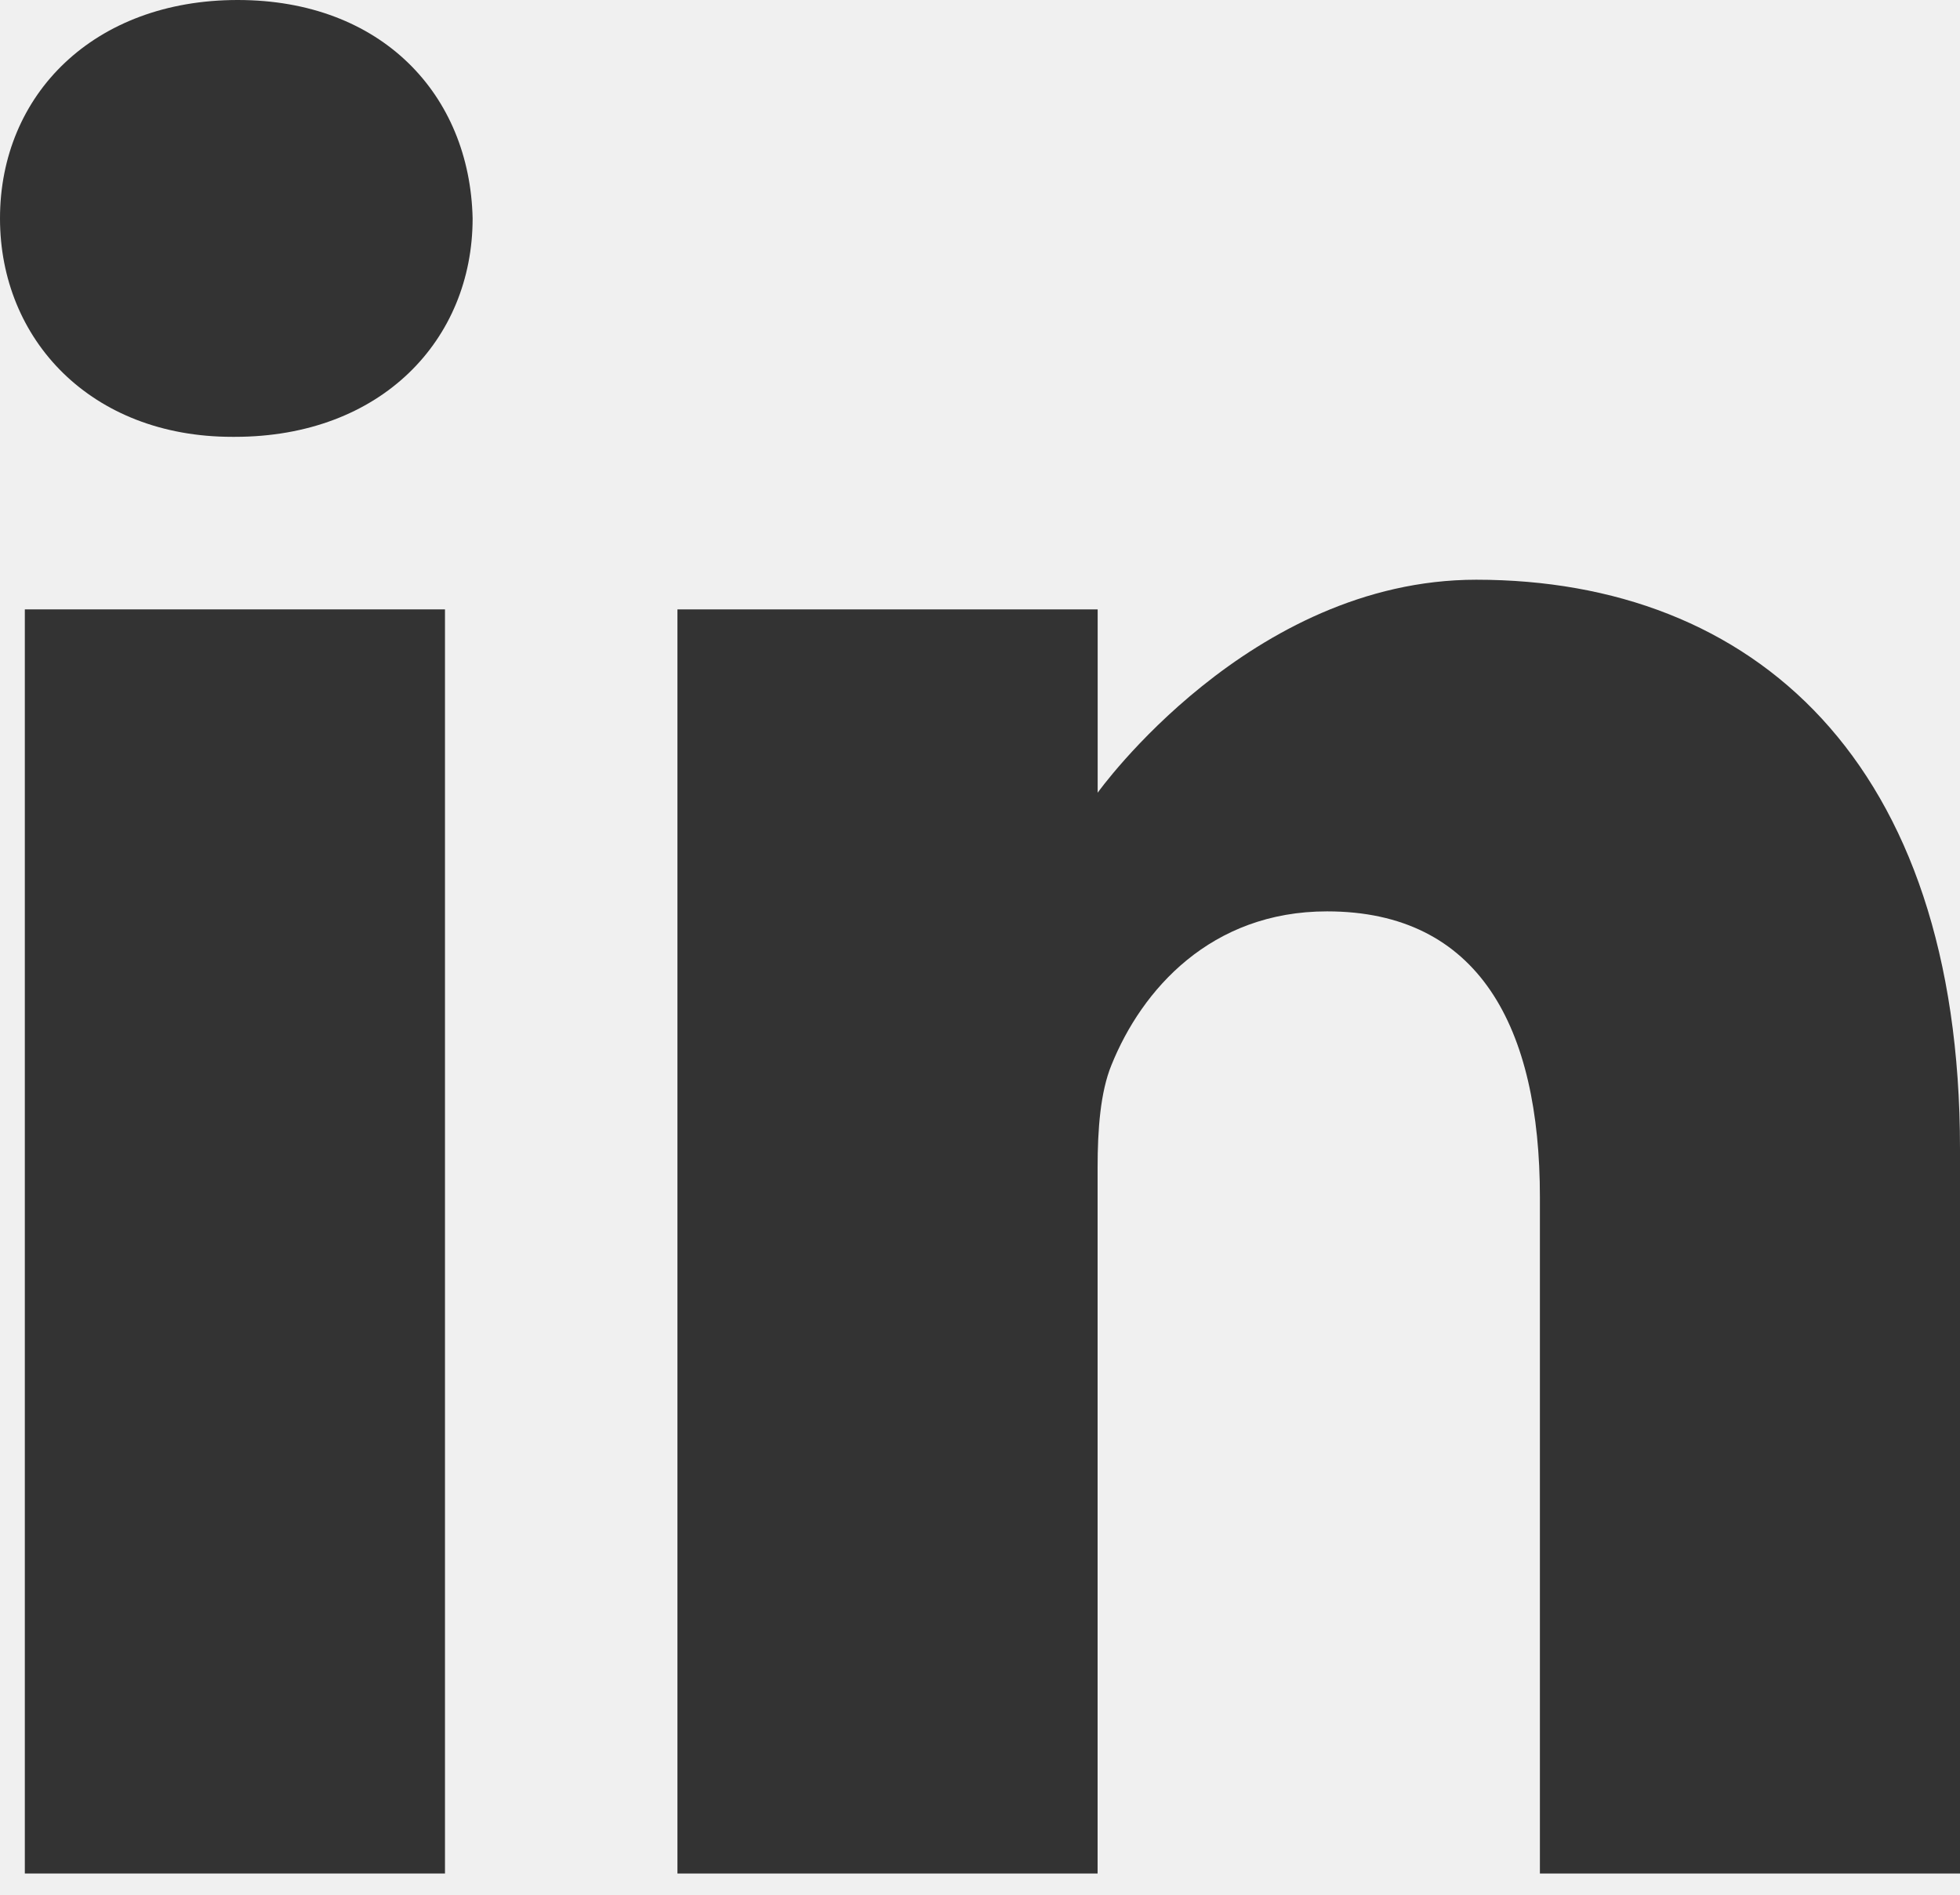
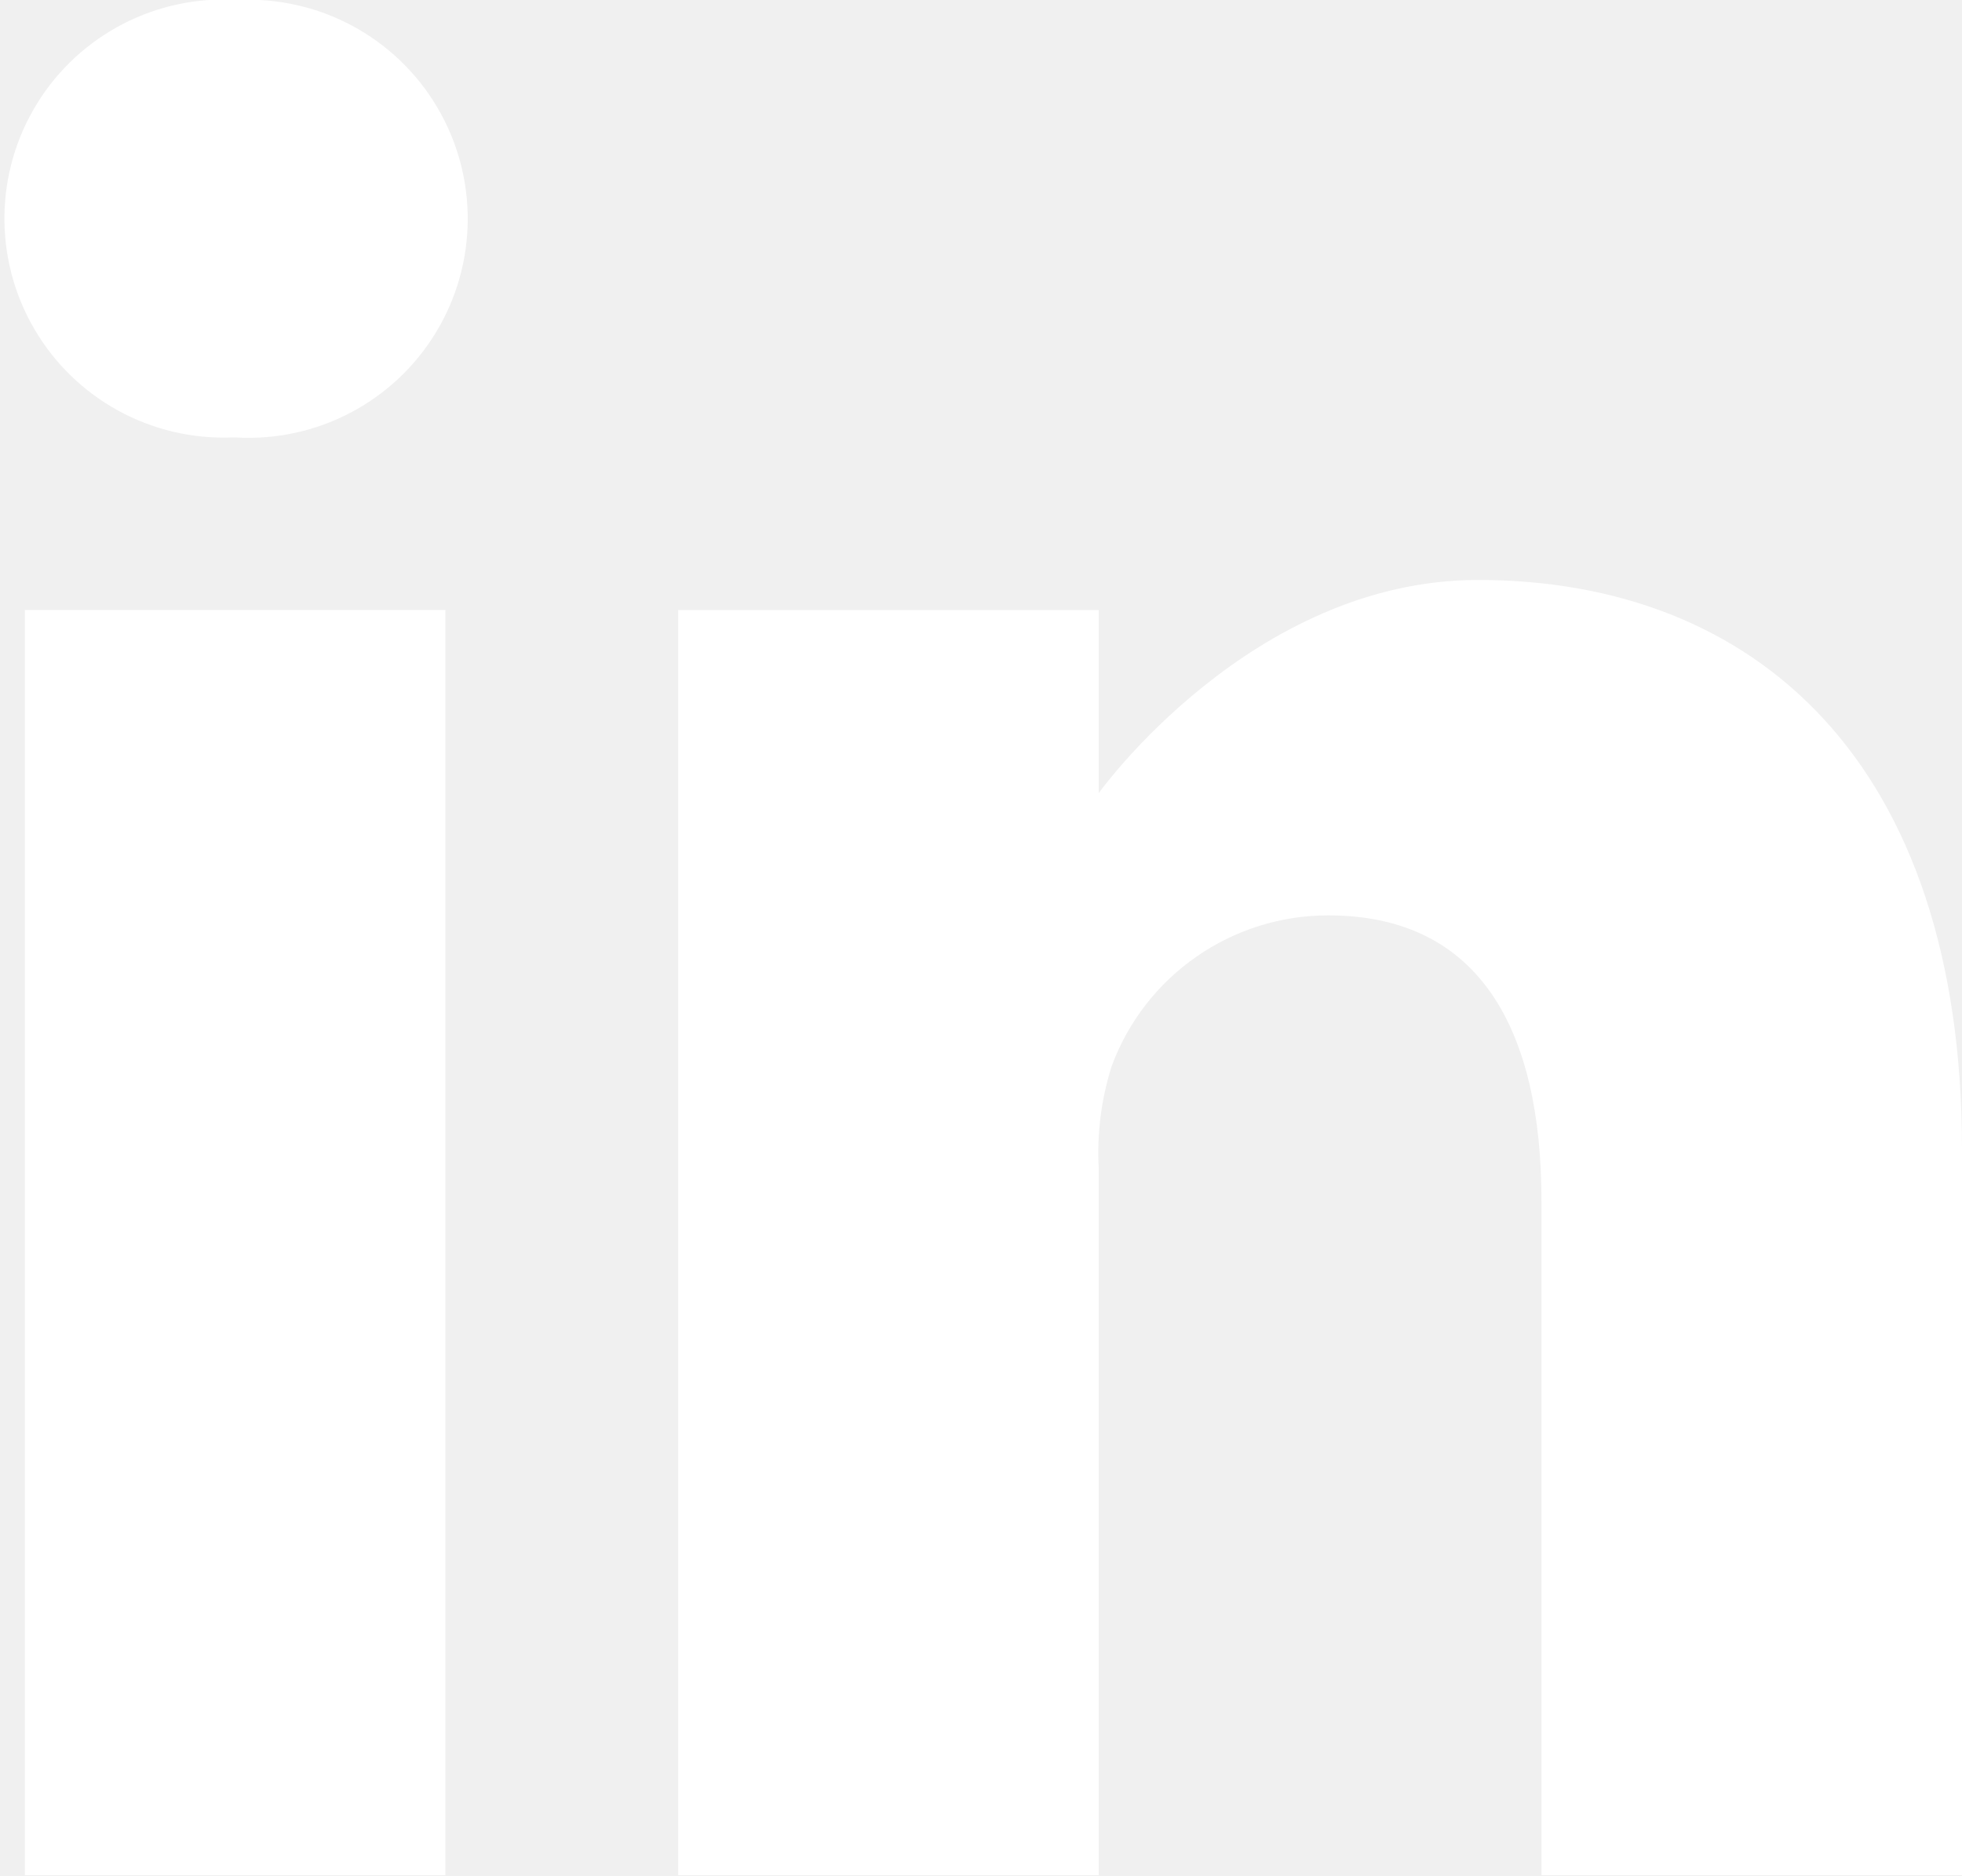
- <svg xmlns="http://www.w3.org/2000/svg" width="30" height="29" viewBox="0 0 30 29" fill="none">
-   <path d="M3.638 0C1.438 0 0 1.445 0 3.343C0 5.2 1.395 6.686 3.554 6.686H3.595C5.838 6.686 7.234 5.2 7.234 3.343C7.192 1.445 5.838 0 3.638 0Z" fill="#333333" />
-   <path d="M0.38 9.327H6.811V28.675H0.38V9.327Z" fill="#333333" />
-   <path d="M22.596 8.873C19.127 8.873 16.801 12.133 16.801 12.133V9.327H10.369V28.675H16.8V17.87C16.8 17.292 16.842 16.715 17.012 16.301C17.477 15.146 18.535 13.949 20.312 13.949C22.639 13.949 23.57 15.724 23.57 18.325V28.675H30V17.581C30 11.639 26.827 8.873 22.596 8.873Z" fill="#333333" />
+ <svg xmlns="http://www.w3.org/2000/svg" id="Camada_1" data-name="Camada 1" viewBox="0 0 30 28.68">
+   <path d="M3.64,0a3.35,3.35,0,1,0-.09,6.69H3.6A3.35,3.35,0,1,0,3.64,0Z" style="fill: #fff" />
+   <path d="M.38,9.33H6.81V28.68H.38Z" style="fill: #fff" />
+   <path d="M22.6,8.87c-3.47,0-5.8,3.26-5.8,3.26V9.33H10.37V28.68H16.8V17.87A4.39,4.39,0,0,1,17,16.3,3.53,3.53,0,0,1,20.31,14c2.33,0,3.26,1.77,3.26,4.37V28.68H30V17.58C30,11.64,26.83,8.87,22.6,8.87Z" style="fill: #fff" />
</svg>
